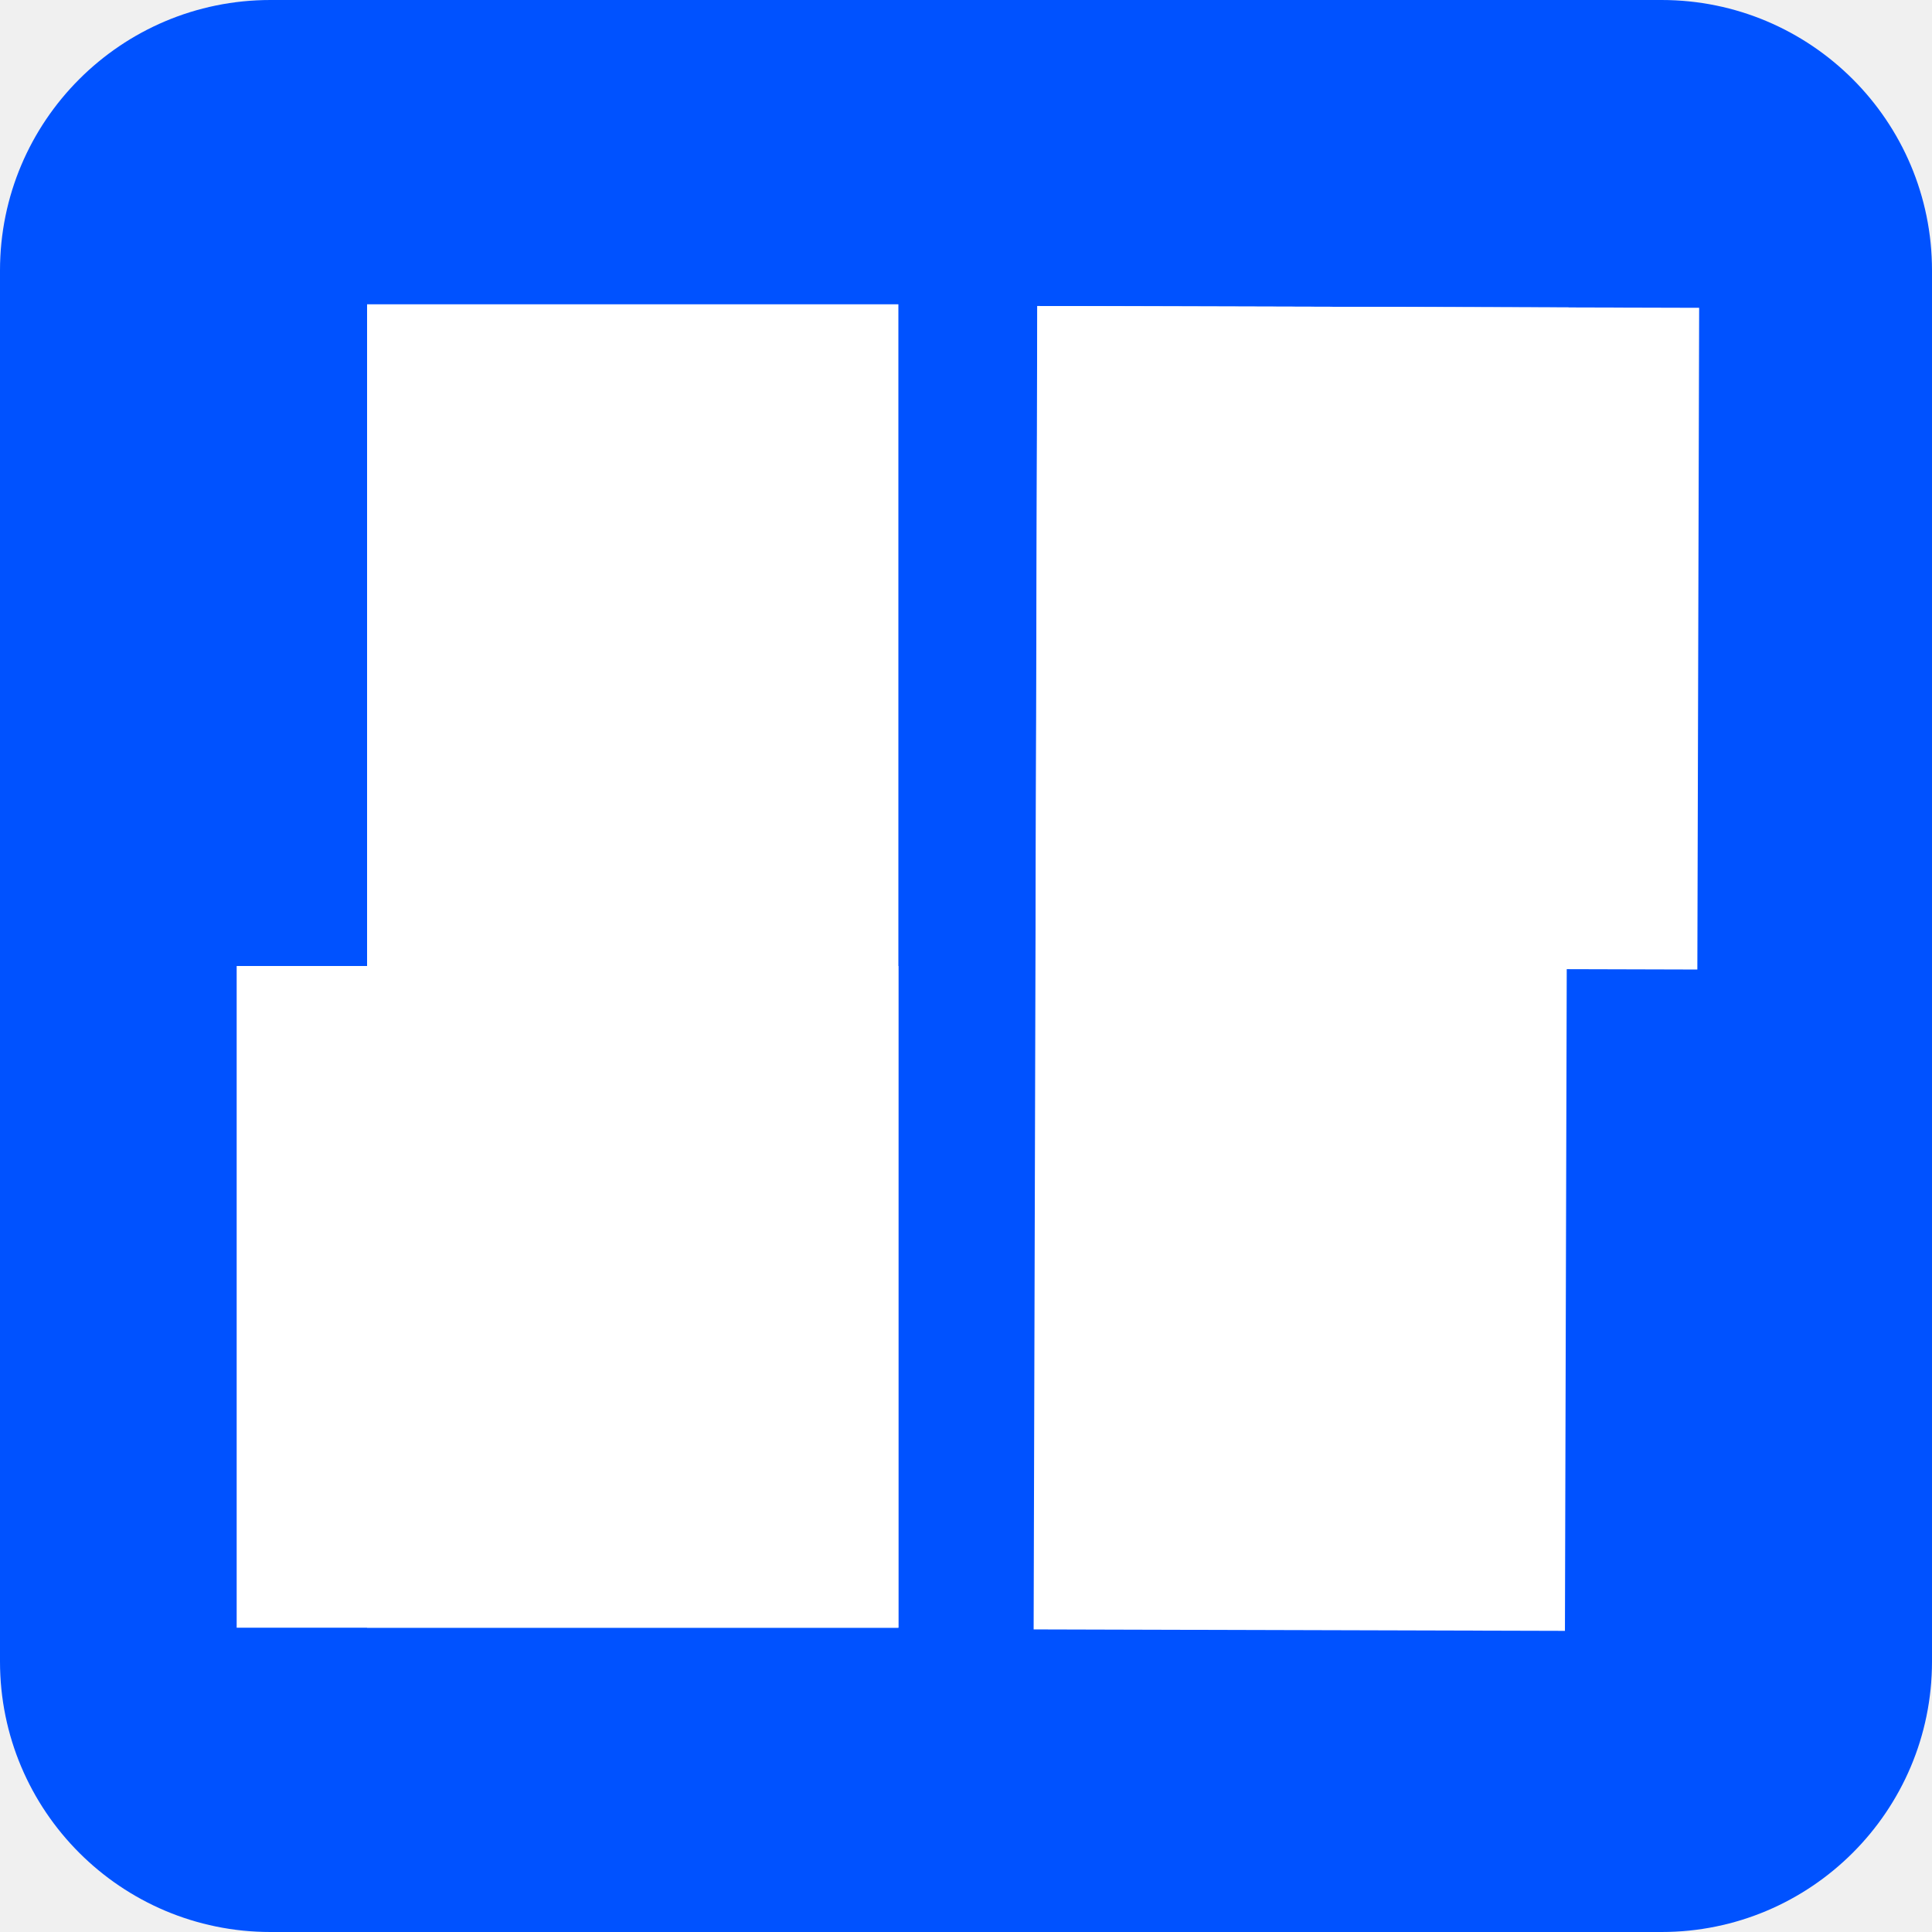
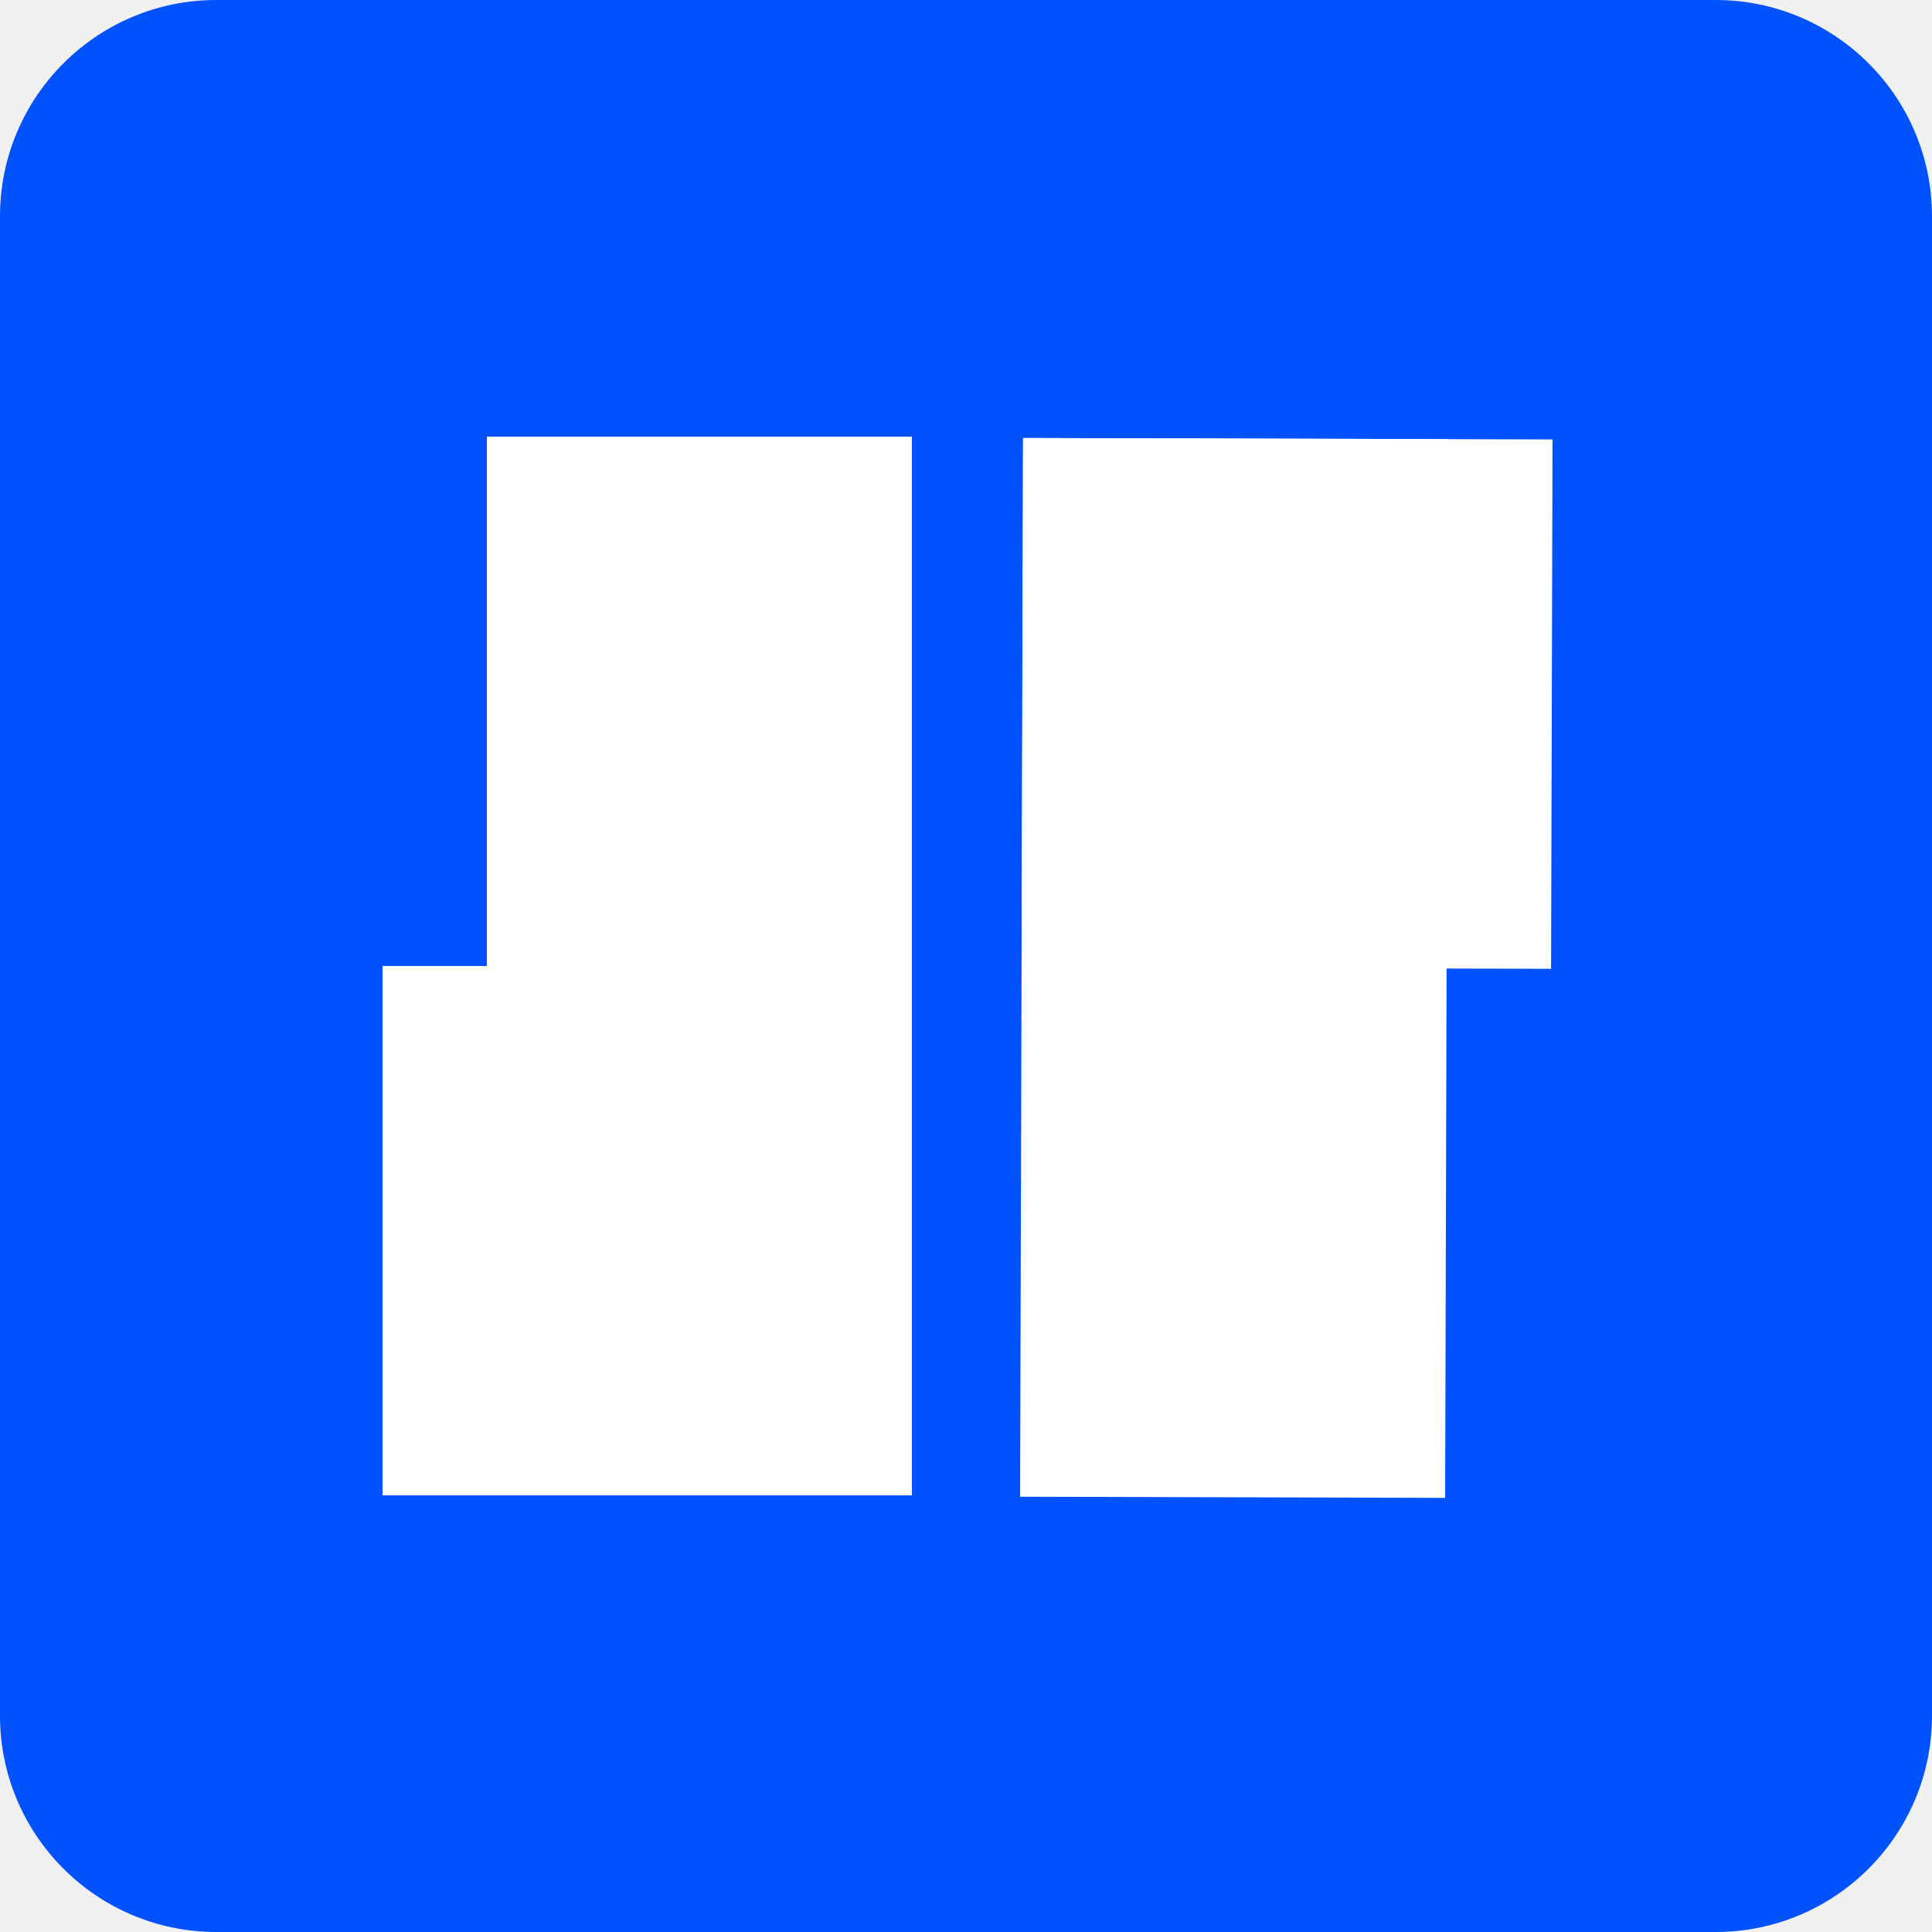
- <svg xmlns="http://www.w3.org/2000/svg" width="400" height="400" viewBox="0 0 400 400" fill="none">
-   <rect width="400" height="400" rx="56" fill="#0052FF" />
-   <path d="M76 63H186V337H76V63Z" fill="white" />
-   <path d="M49 200H186V337H49L49 200Z" fill="white" />
-   <path d="M324.004 337.652L214.004 337.352L214.751 63.353L324.751 63.653L324.004 337.652Z" fill="white" />
-   <path d="M351.418 200.728L214.418 200.354L214.792 63.355L351.791 63.728L351.418 200.728Z" fill="white" />
+ <svg xmlns="http://www.w3.org/2000/svg" width="500" height="500" viewBox="0 0 500 500" fill="none">
+   <rect width="500" height="500" rx="56" fill="#0052FF" />
+   <path d="M126 113H236V387H126V113Z" fill="white" />
+   <path d="M99 250H236V387H99L99 250Z" fill="white" />
+   <path d="M374.004 387.652L264.004 387.352L264.751 113.353L374.751 113.653L374.004 387.652Z" fill="white" />
+   <path d="M401.418 250.728L264.418 250.354L264.792 113.355L401.791 113.728L401.418 250.728Z" fill="white" />
</svg>
